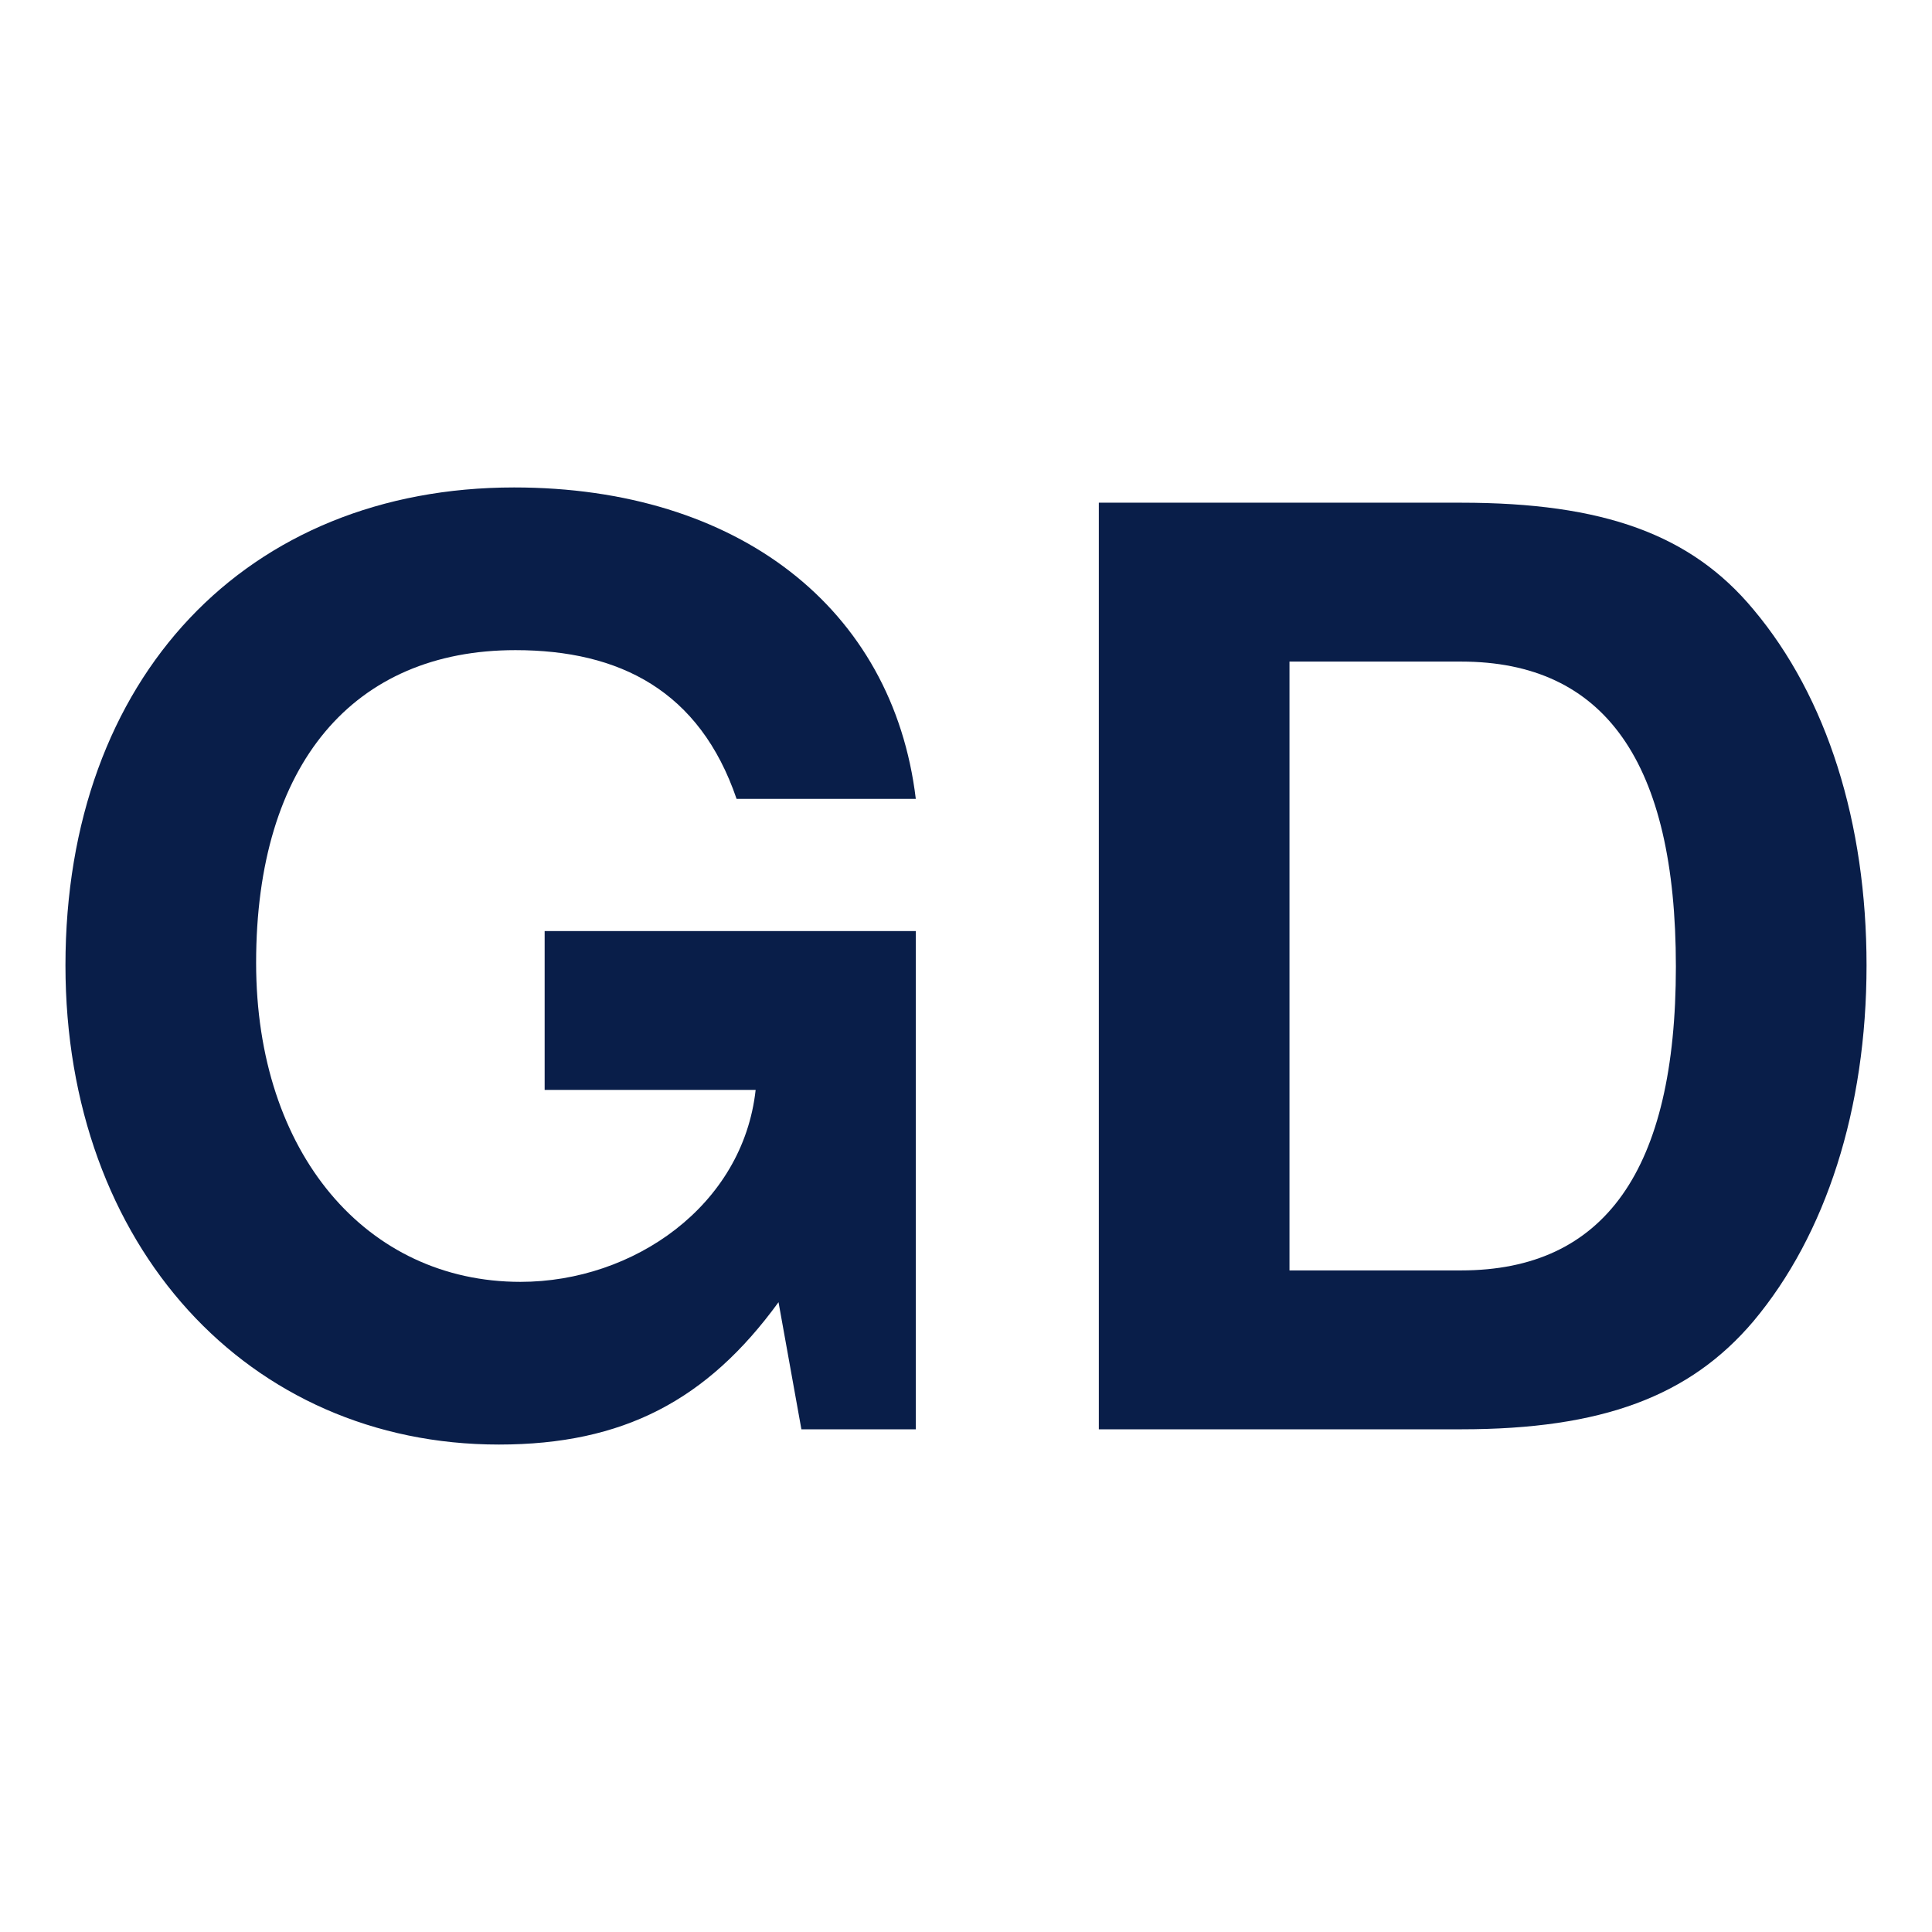
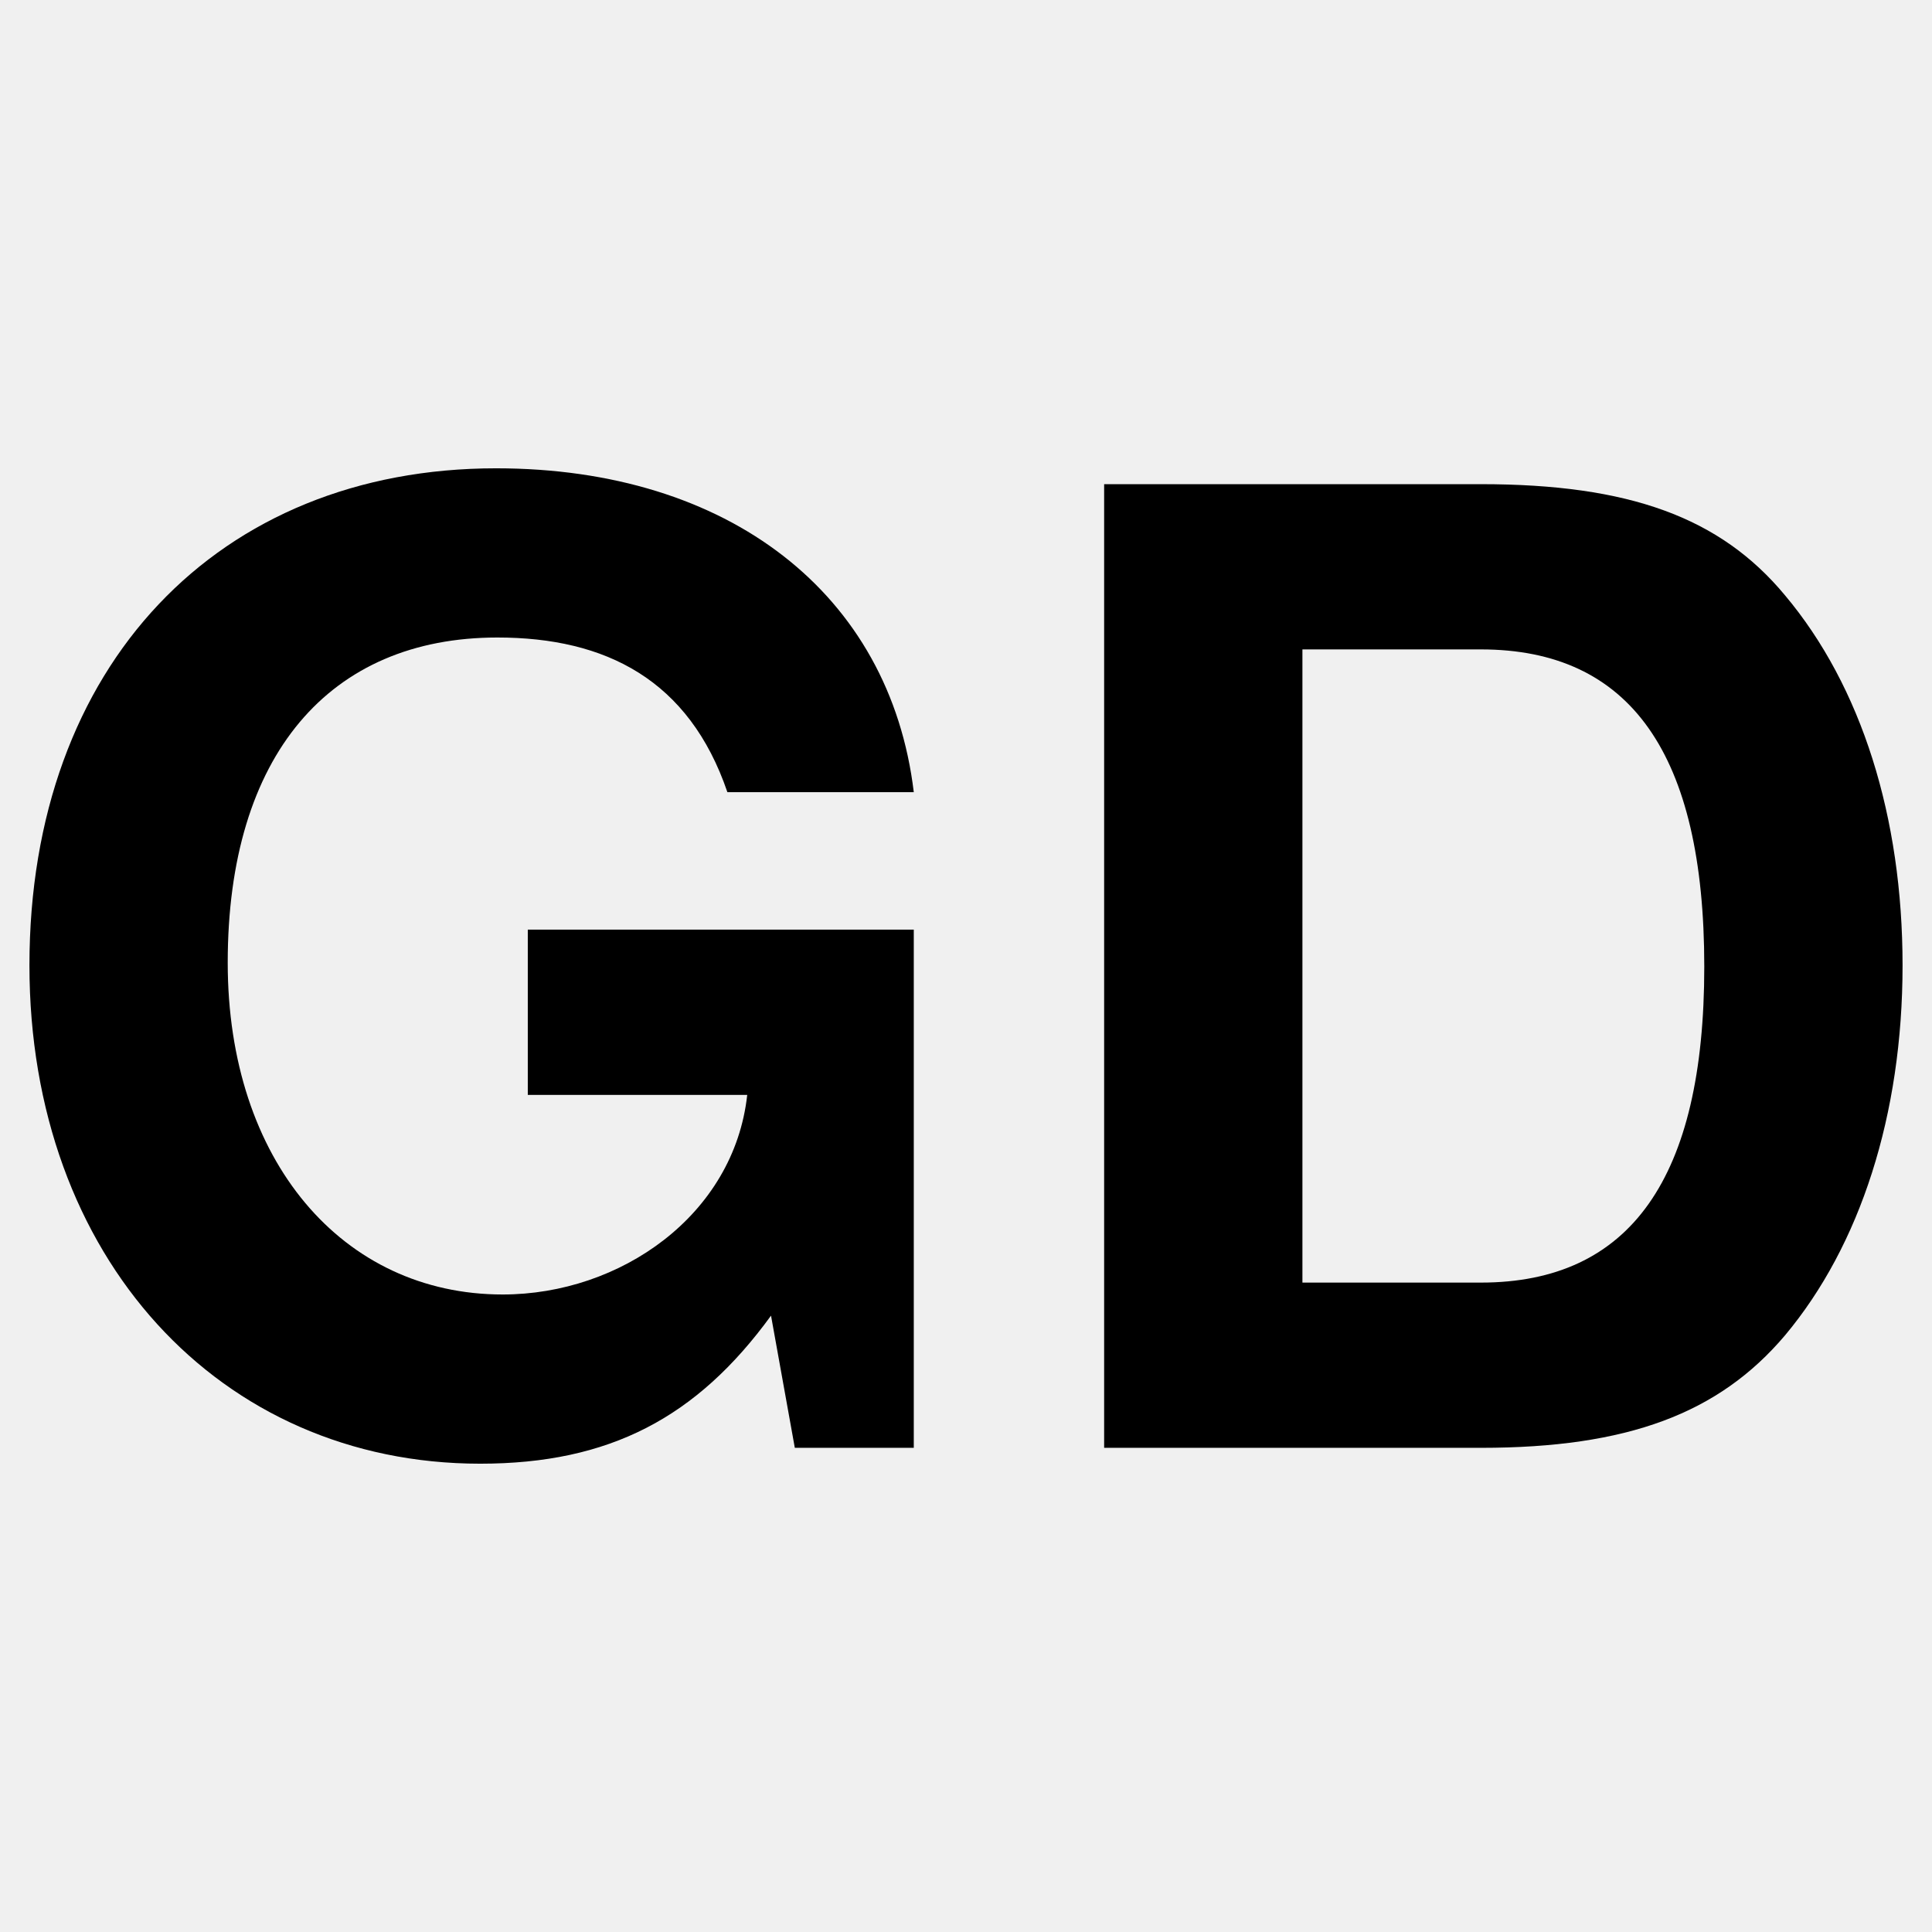
<svg xmlns="http://www.w3.org/2000/svg" viewBox="0 0 1520 1520">
-   <rect width="1520" height="1520" fill="#fff" />
-   <g fill="#091e49" transform="translate(9.5 1124.5) scale(1 -1)">
+   <g fill="#000000" transform="translate(-20.52 1139.08) scale(1.04 -1.04)">
    <path d="M42 365C42 144 186 -12 383 -12C481 -12 547 23 603 100L621 0H711V392H419V267H585C575 176 489 116 400 116C279 116 192 217 192 367C192 524 269 613 396 613C478 613 541 581 570 496H711C693 646 571 741 395 741C185 741 42 592 42 365Z" />
    <path d="M77 0H362C473 0 542 26 592 85C649 153 681 252 681 365C681 477 650 576 592 645C543 704 474 729 362 729H77ZM227 125V604H362C475 604 531 525 531 364C531 204 475 125 362 125Z" transform="translate(778)" />
  </g>
</svg>
